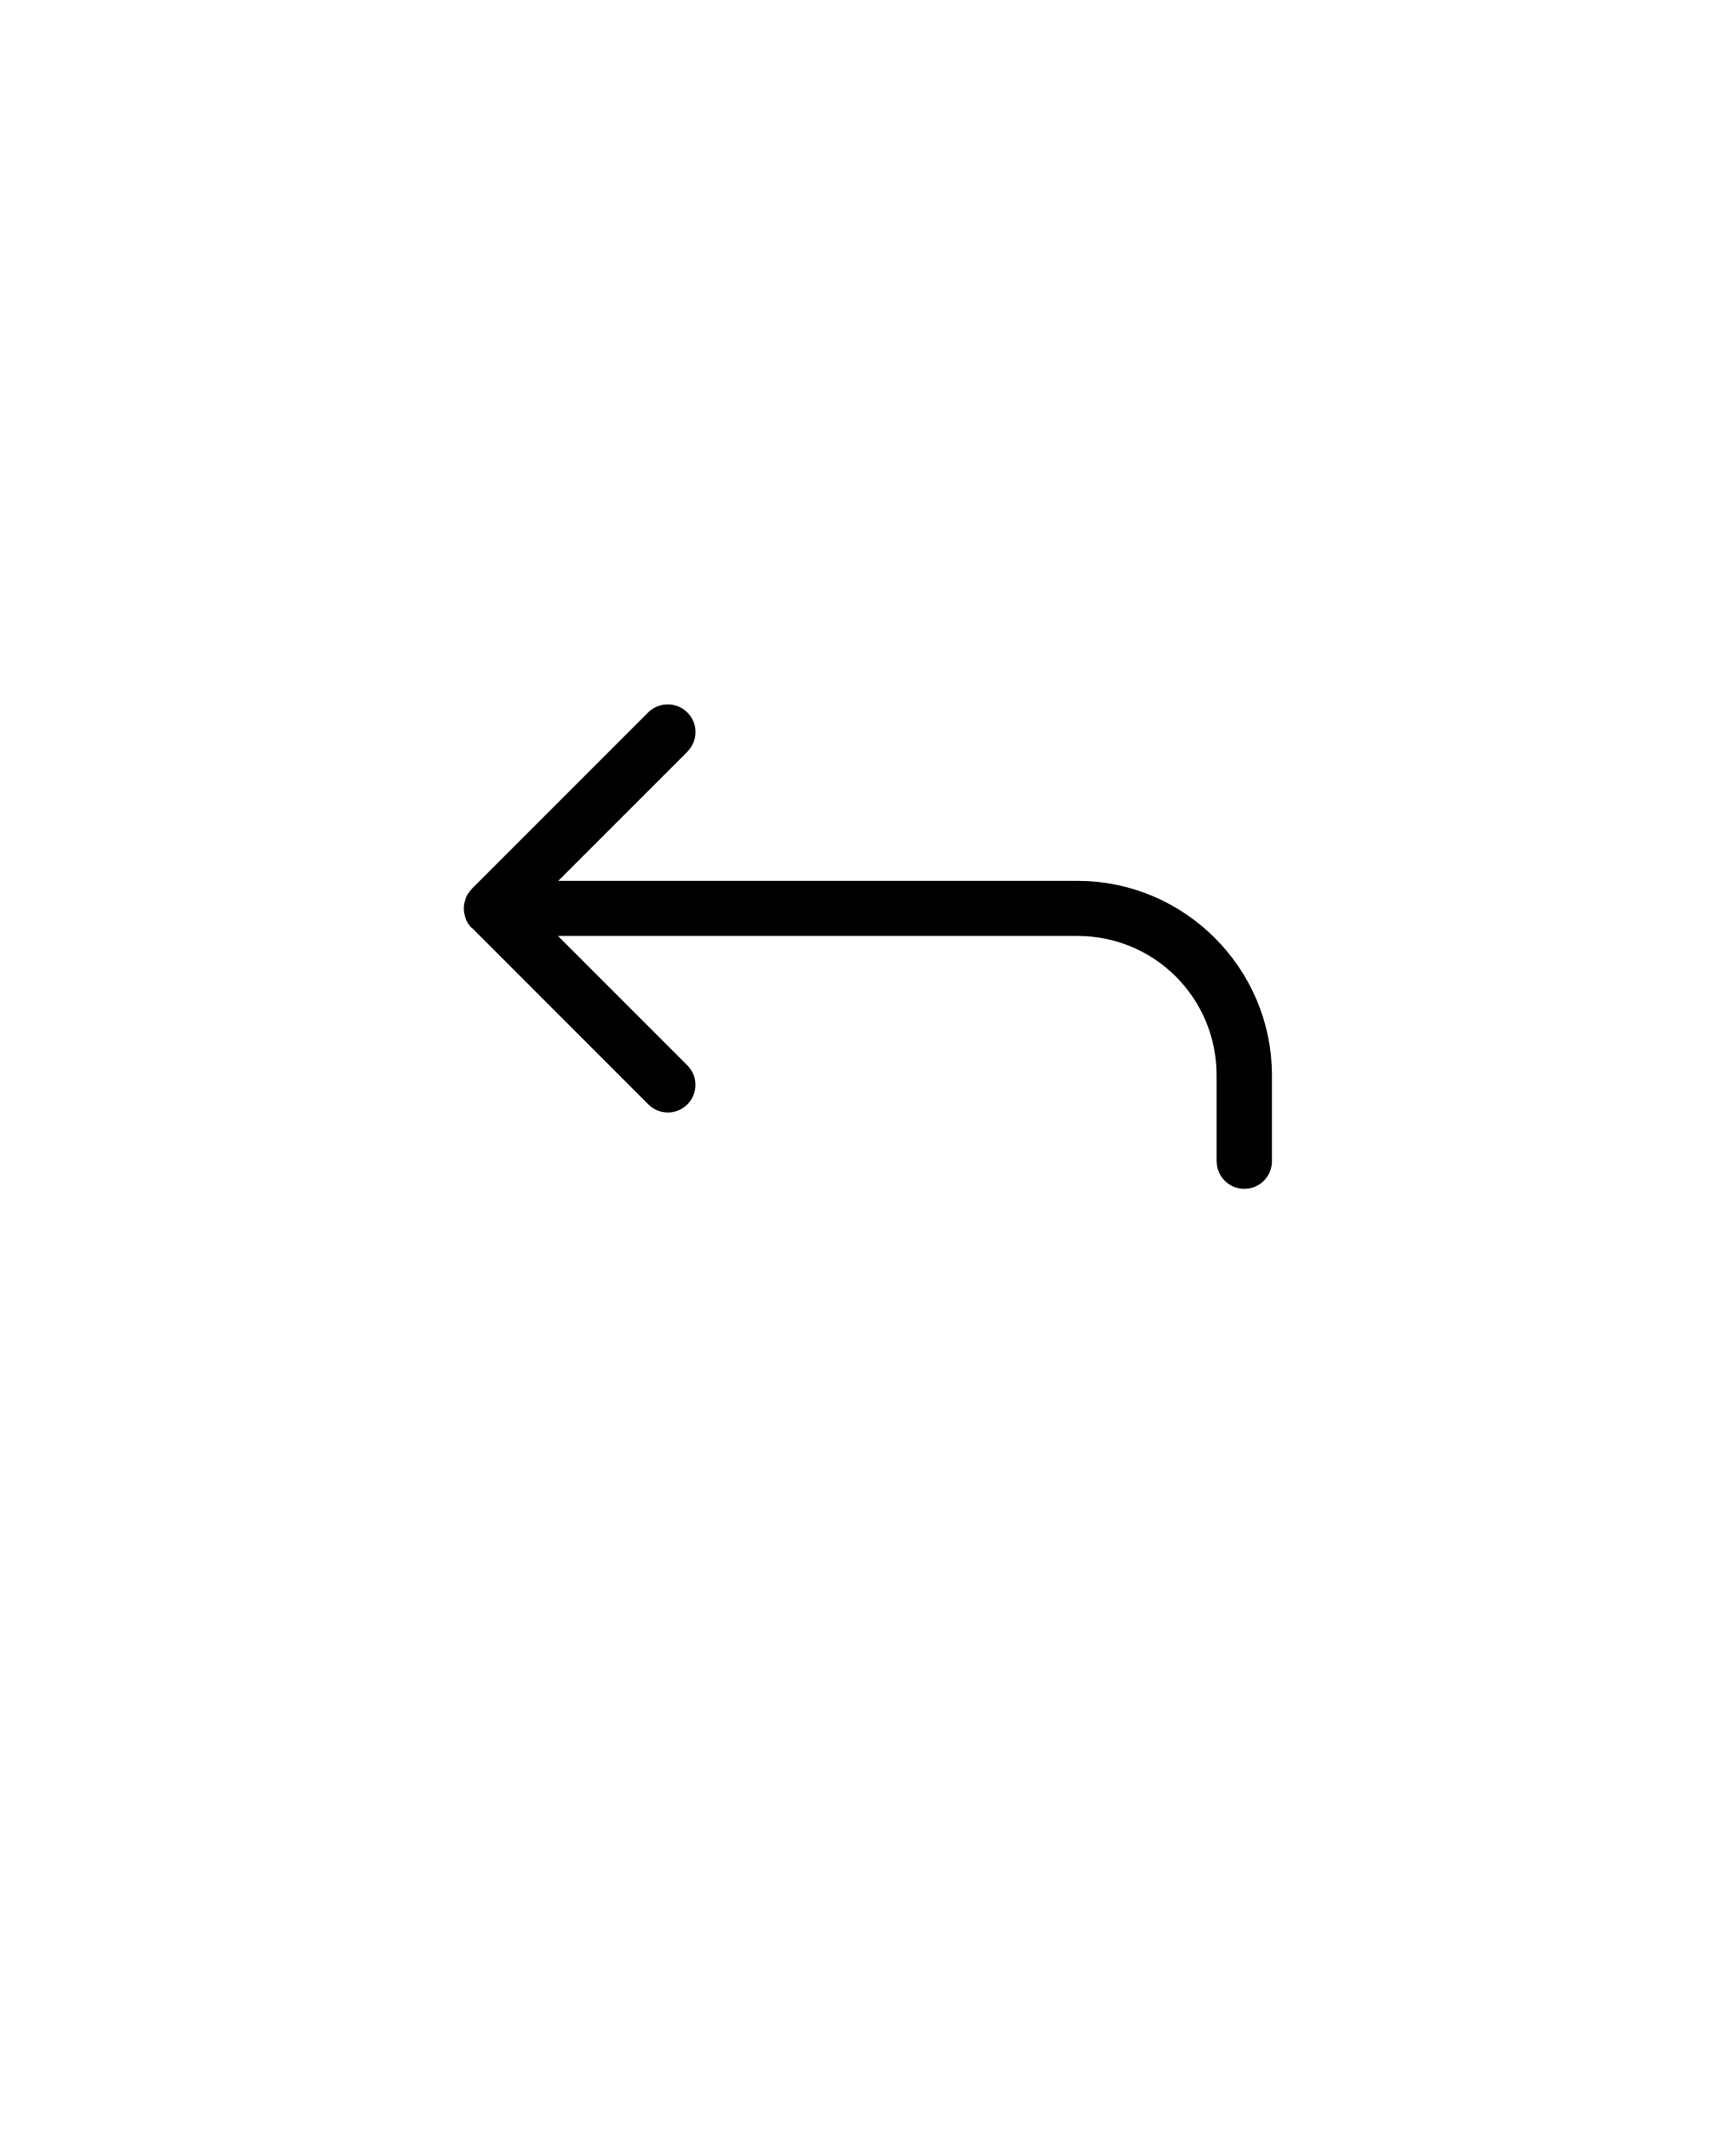
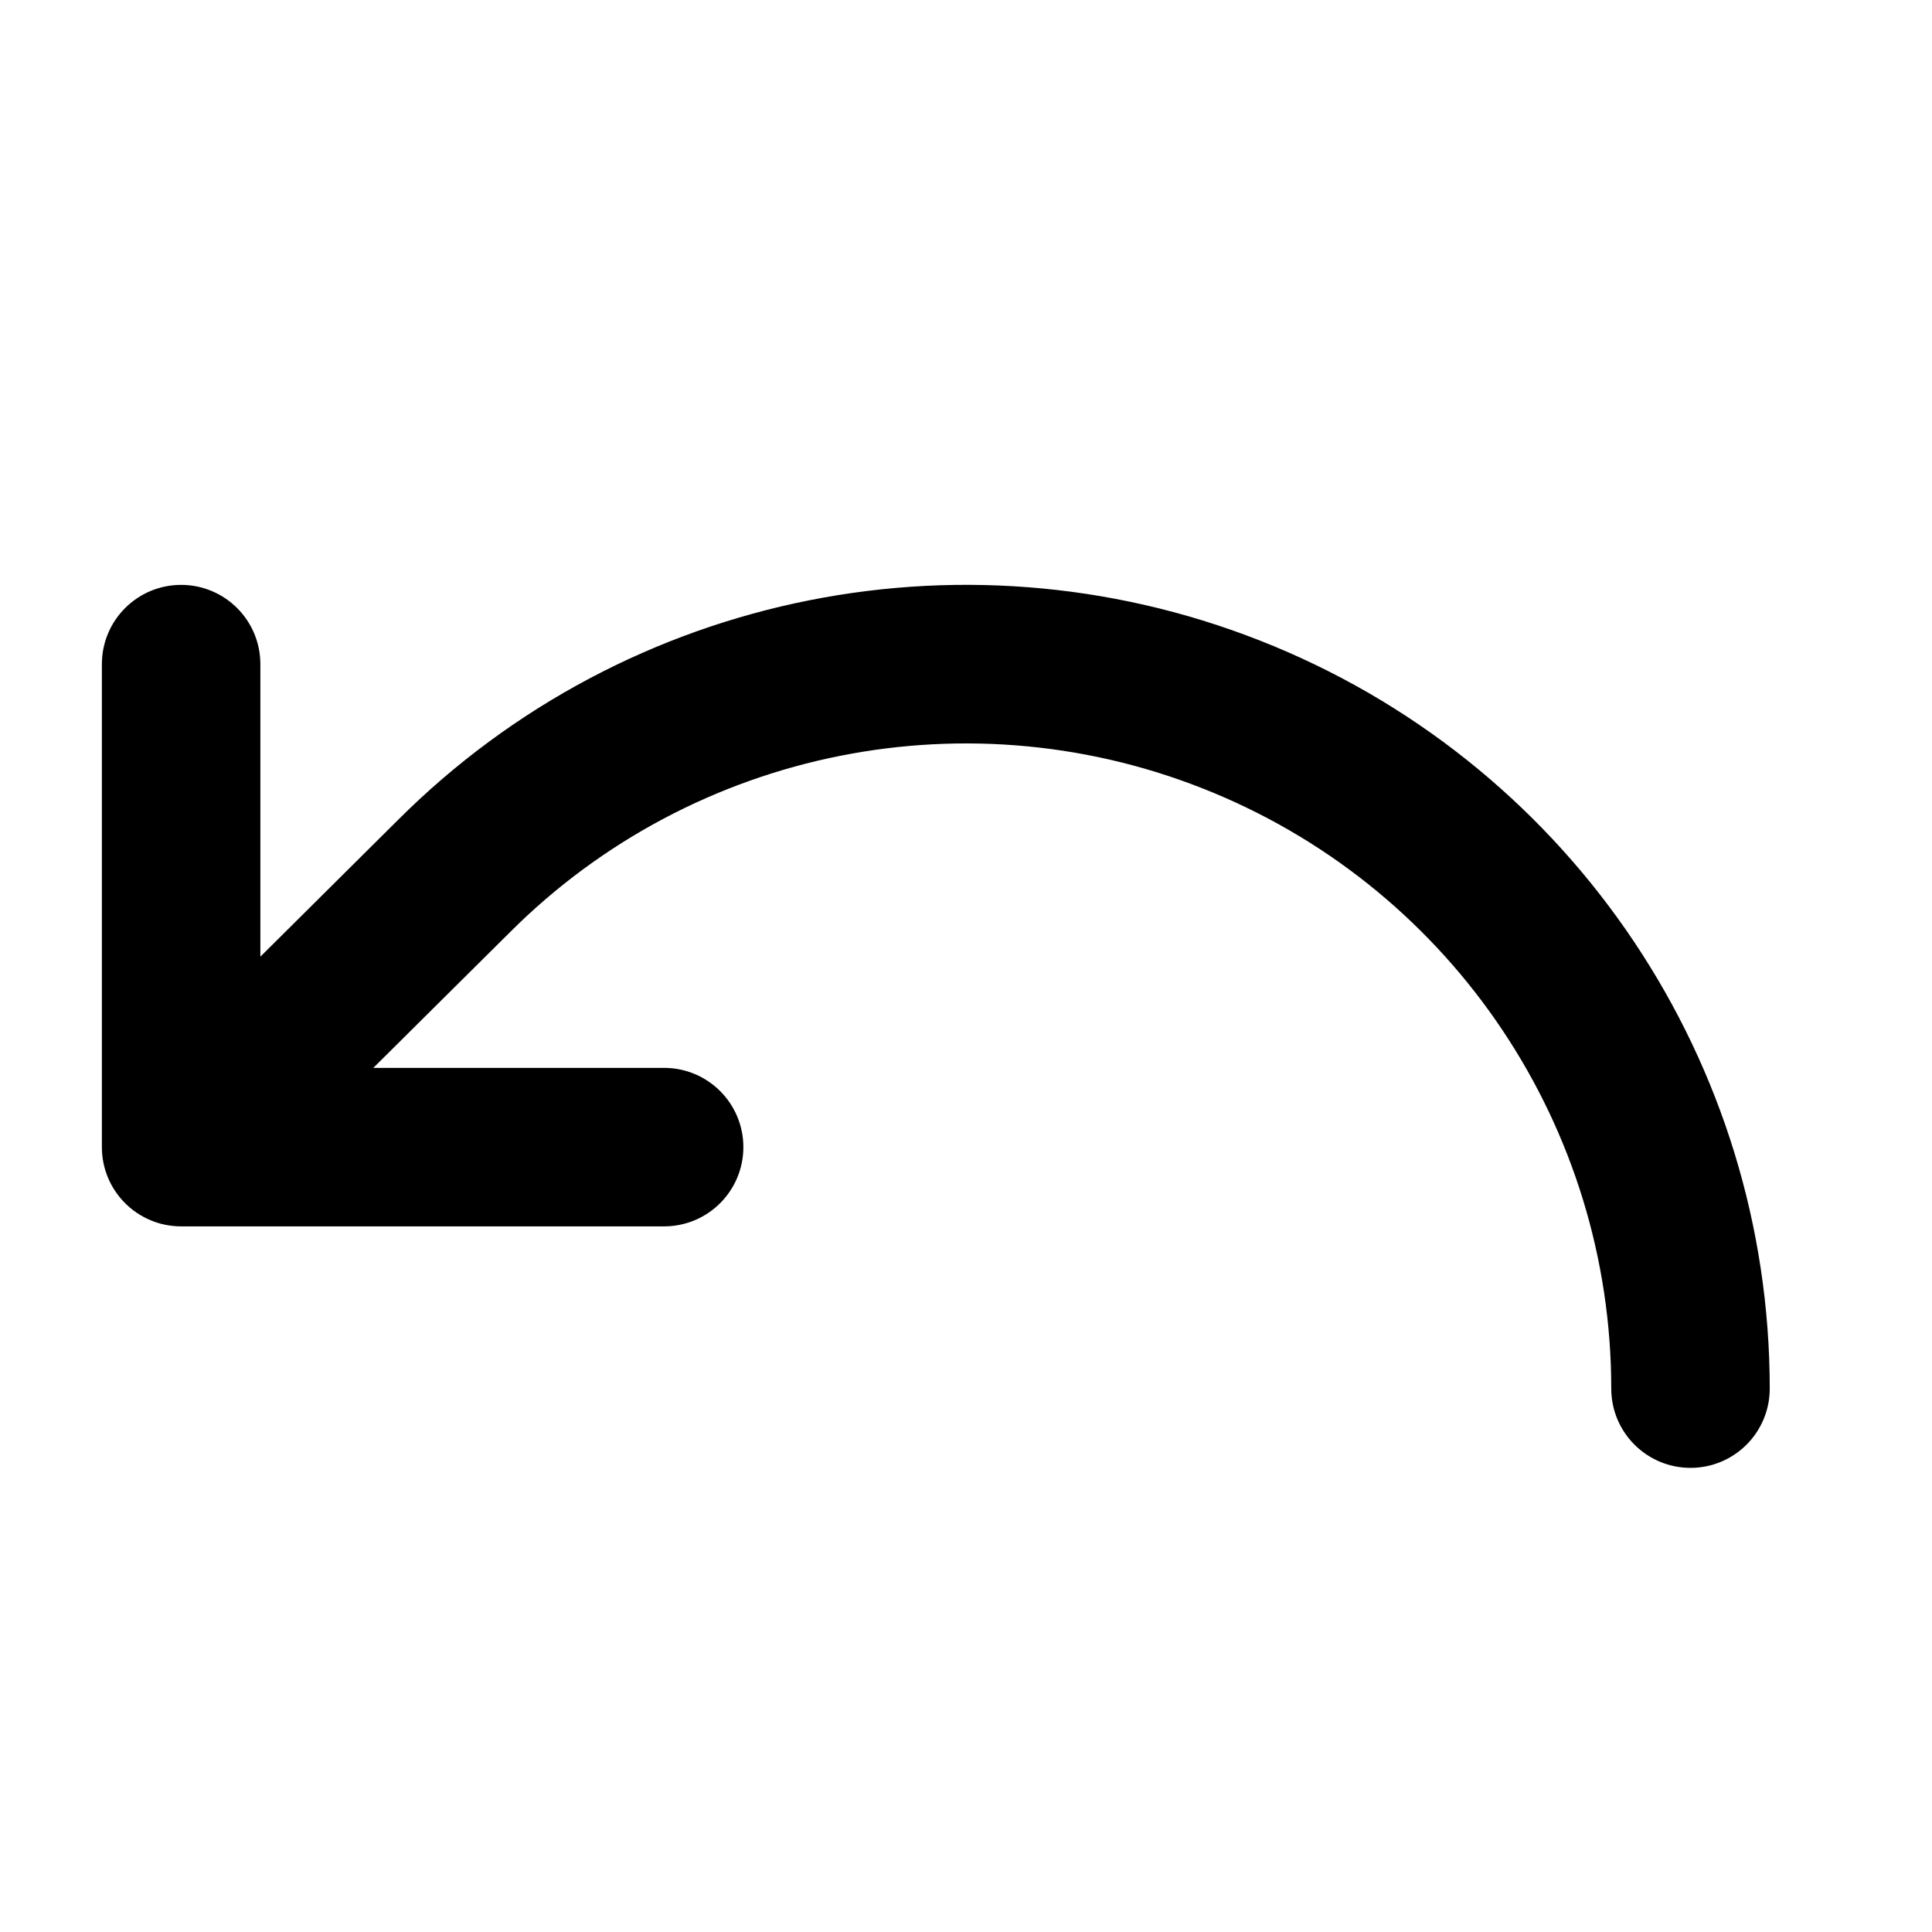
- <svg xmlns="http://www.w3.org/2000/svg" version="1.1" viewBox="-5.0 -10.0 110.0 135.0">
-   <path fill="currentColor" d="m37.047 34.668c-0.367 0.059-0.703 0.23-0.965 0.492l-11.176 11.176c-0.02 0.027-0.039 0.051-0.059 0.078-0.117 0.129-0.215 0.273-0.289 0.43-0.031 0.078-0.059 0.16-0.078 0.238-0.039 0.121-0.062 0.242-0.074 0.367v0.129 0.129c0.012 0.125 0.035 0.254 0.074 0.375 0.02 0.078 0.043 0.152 0.07 0.227 0.078 0.168 0.18 0.324 0.309 0.461 0.02 0.016 0.039 0.027 0.059 0.043h0.004l11.18 11.184c0.684 0.684 1.789 0.684 2.473 0 0.684-0.684 0.684-1.789 0-2.473l-8.203-8.203h32.93c4.894 0 8.824 3.938 8.824 8.836v5.445h0.004c0 0.965 0.781 1.746 1.746 1.746 0.465 0.004 0.914-0.18 1.242-0.508 0.332-0.328 0.516-0.773 0.516-1.238v-5.445c0-6.785-5.543-12.328-12.328-12.328h-32.918l8.191-8.188-0.004-0.004c0.328-0.328 0.516-0.773 0.516-1.242 0-0.465-0.188-0.91-0.516-1.238-0.395-0.395-0.957-0.578-1.512-0.492z" />
+ <svg xmlns="http://www.w3.org/2000/svg" viewBox="0 0 256 256">
+   <path fill="currentColor" stroke="currentColor" stroke-width="5" d="M232 184a8 8 0 0 1-16 0a88 88 0 0 0-150.22-62.22L43.4 144H88a8 8 0 0 1 0 16H24a8 8 0 0 1-8-8V88a8 8 0 0 1 16 0v44.77l22.48-22.33A104 104 0 0 1 232 184Z" />
</svg>
